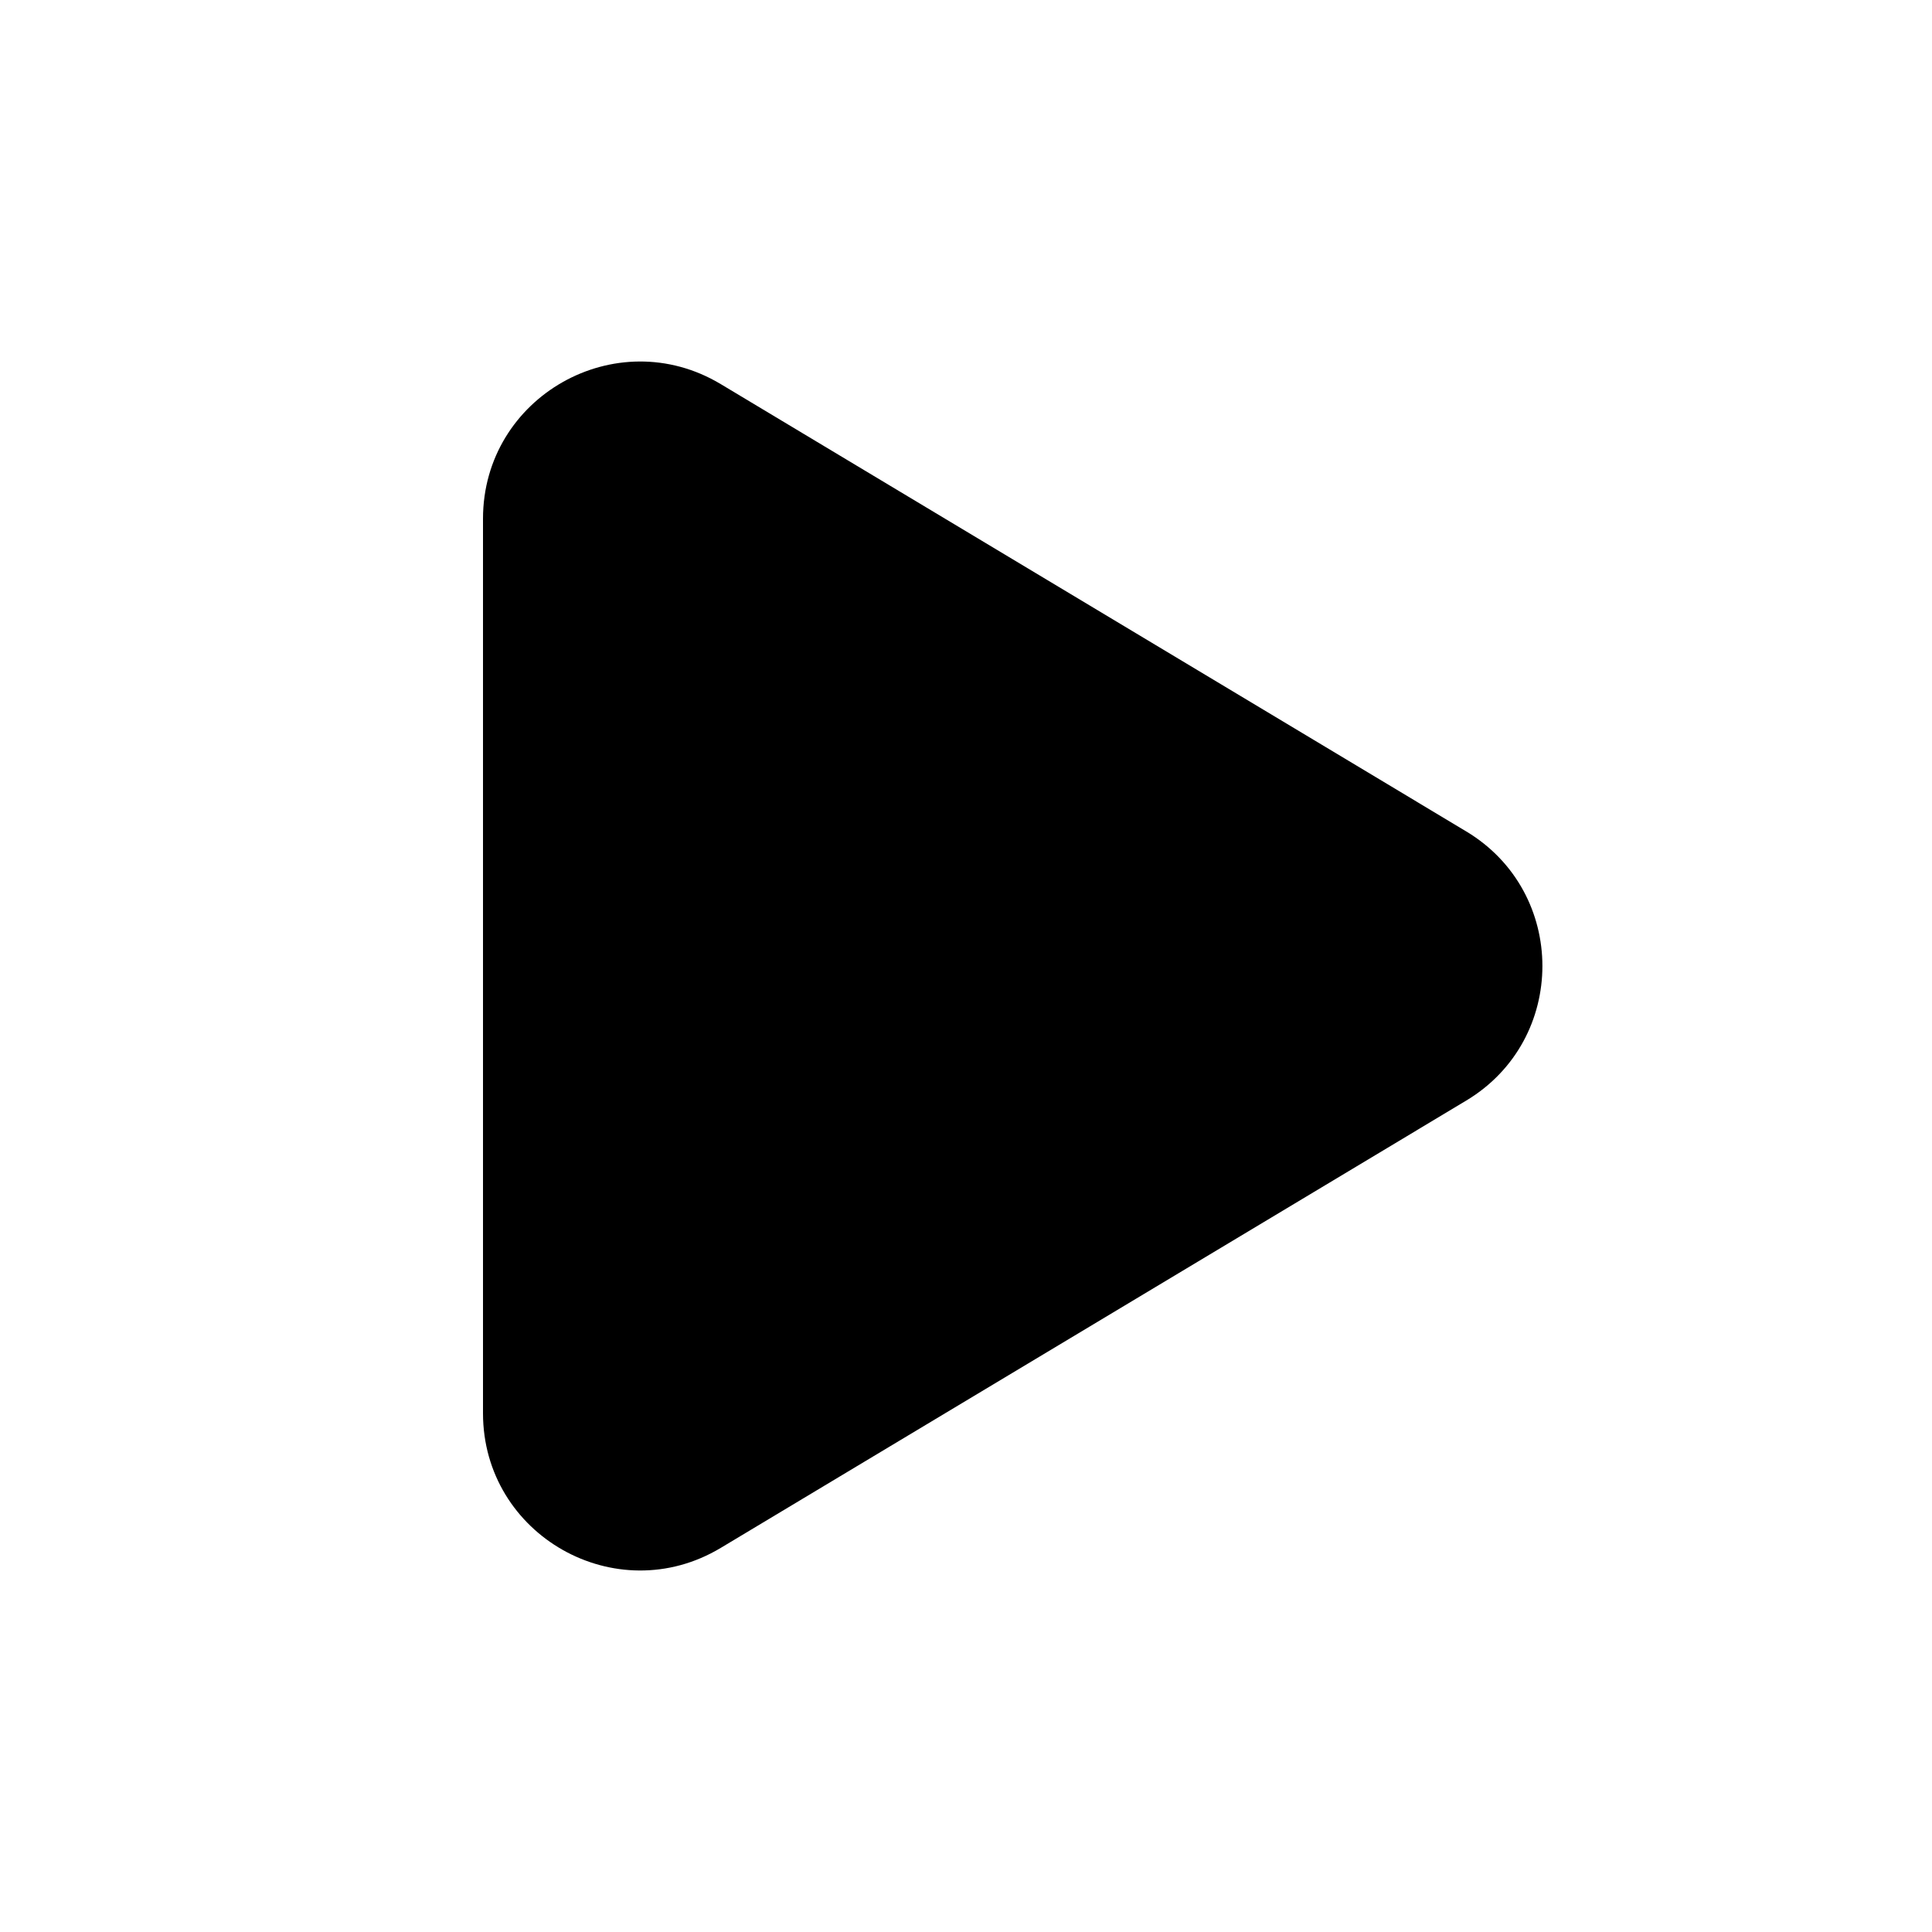
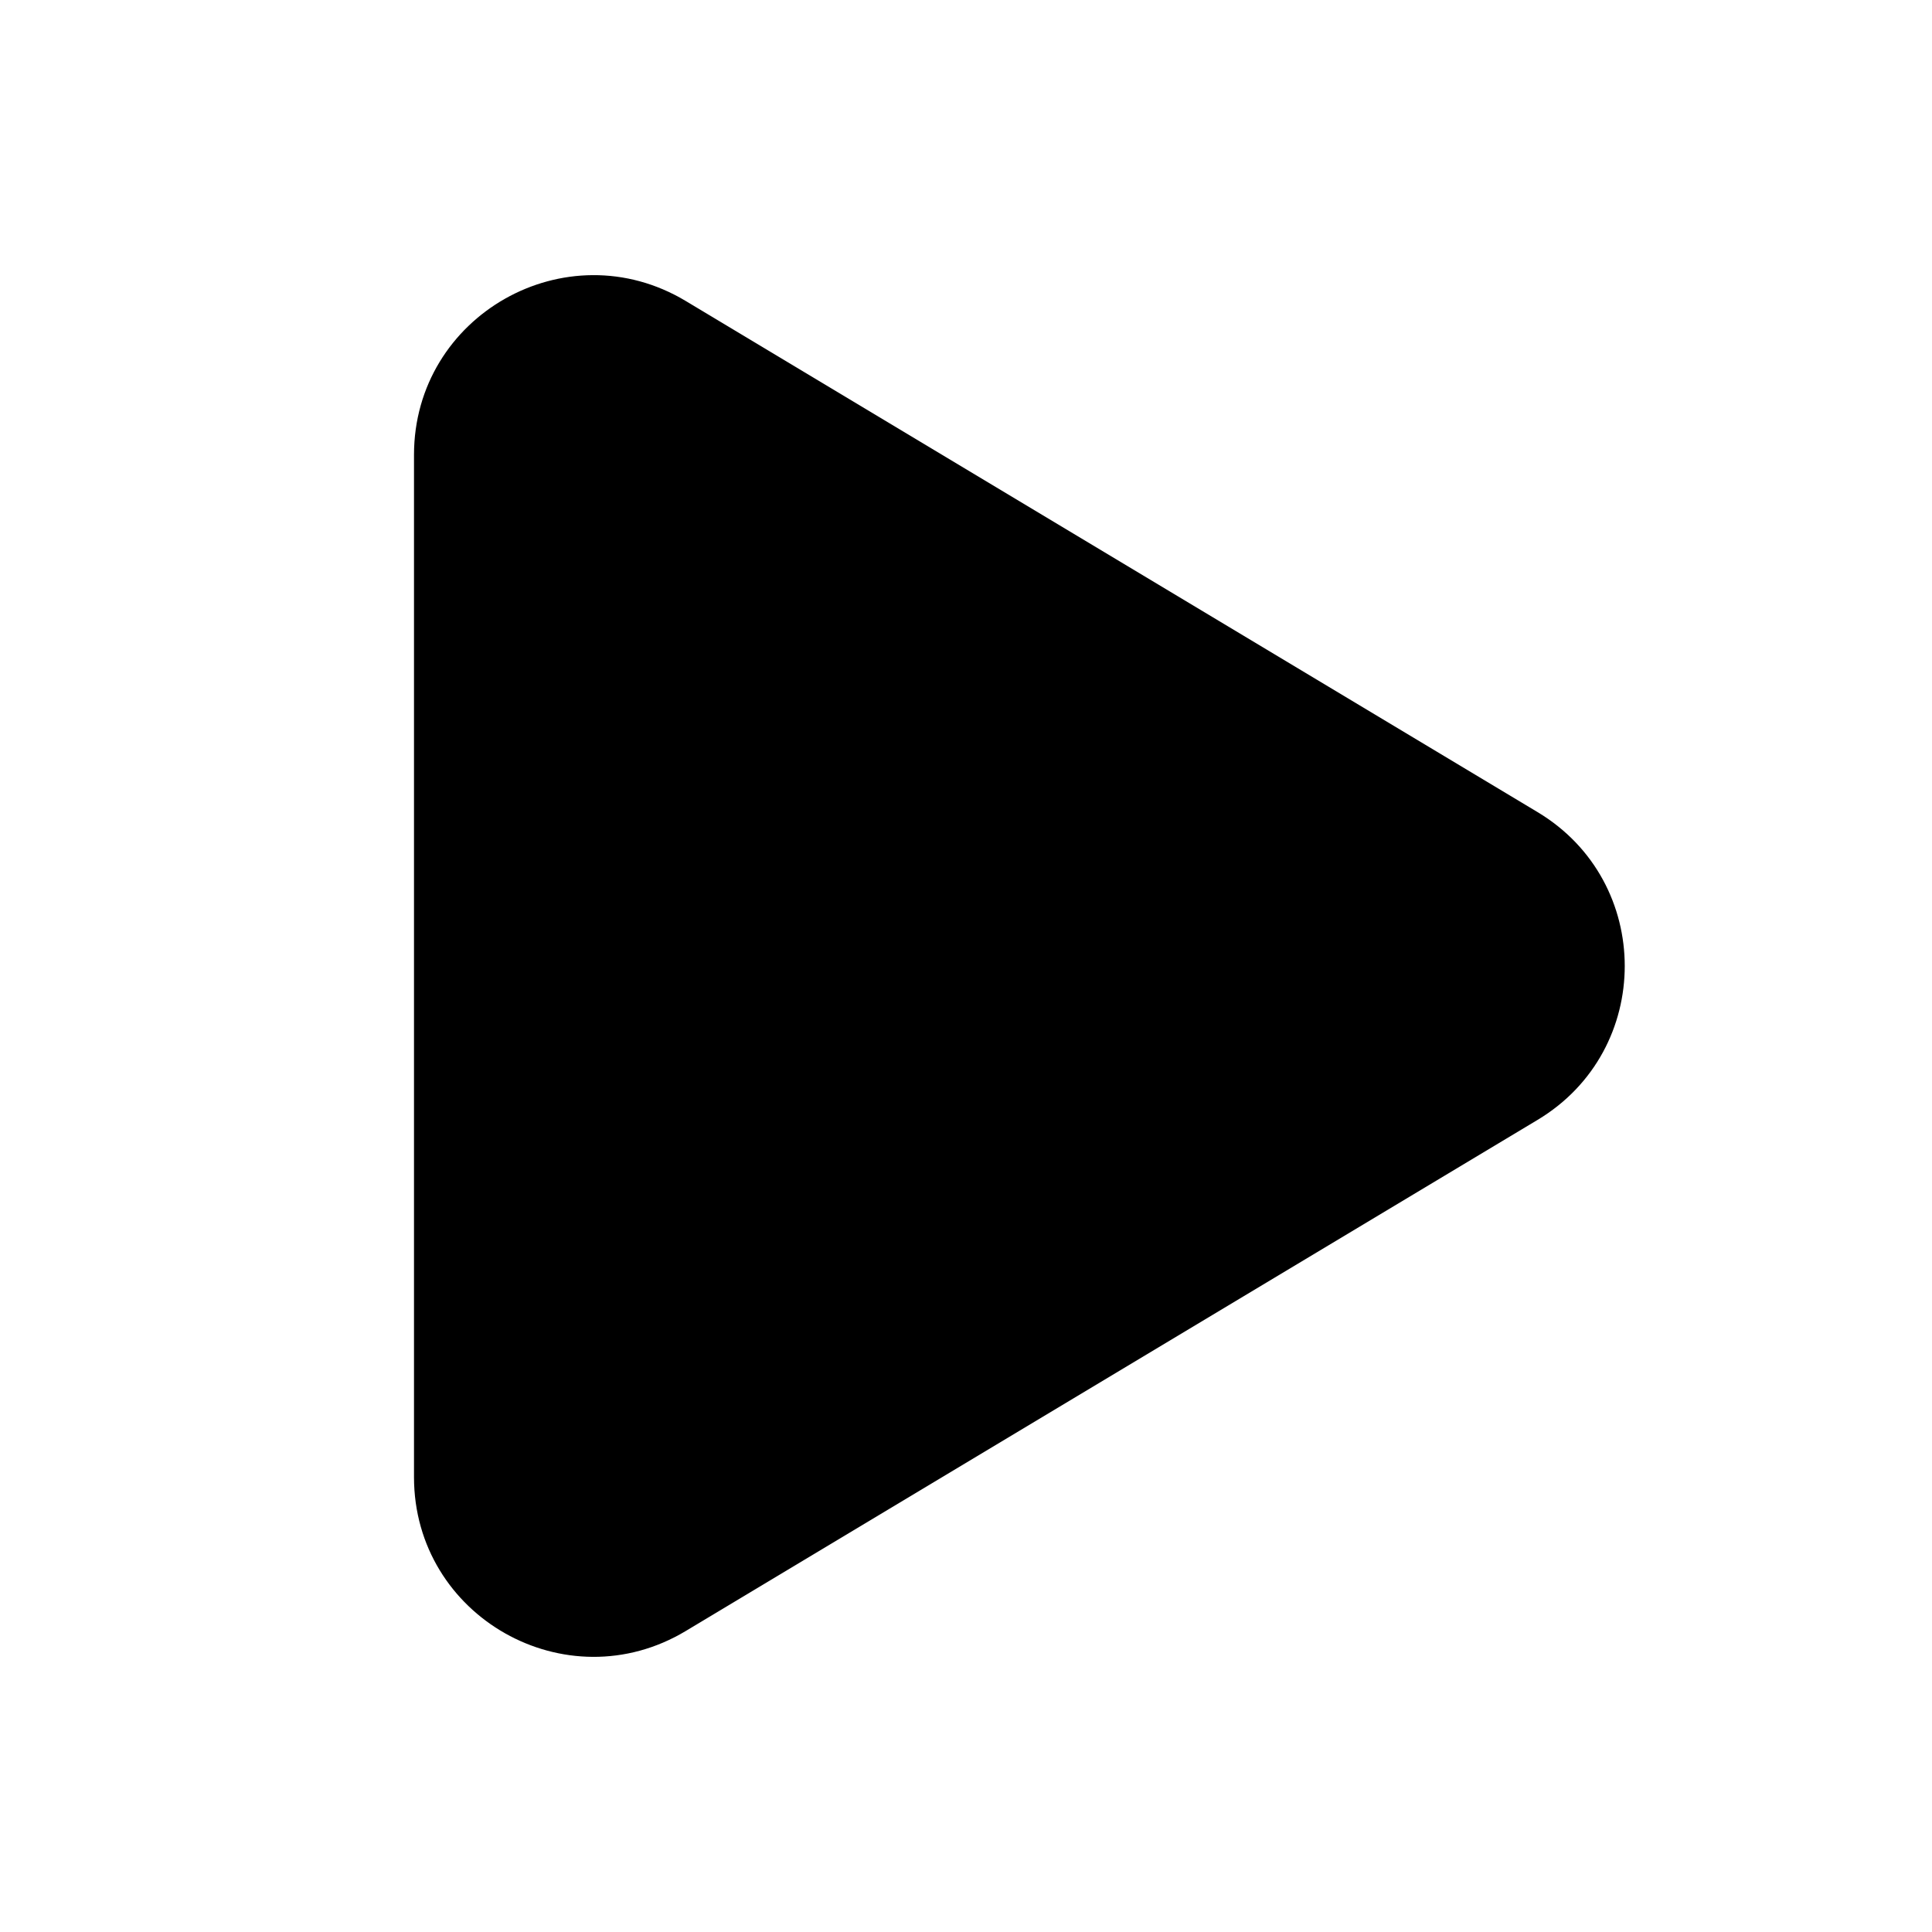
- <svg xmlns="http://www.w3.org/2000/svg" width="16" height="16" viewBox="0 0 16 16" fill="none">
-   <path d="M5.969 12.819C5.102 13.339 4 12.714 4 11.704L4 4.296C4 3.286 5.102 2.661 5.969 3.181L12.142 6.885C12.984 7.39 12.984 8.61 12.142 9.115L5.969 12.819Z" fill="currentColor" />
+ <svg xmlns="http://www.w3.org/2000/svg" width="14" height="14" viewBox="0 0 14 14" fill="none">
+   <path d="M4.969 11.819C4.102 12.339 3 11.714 3 10.704V3.296C3 2.286 4.102 1.661 4.969 2.181L11.142 5.885C11.984 6.39 11.984 7.61 11.142 8.115L4.969 11.819Z" fill="currentColor" />
</svg>
